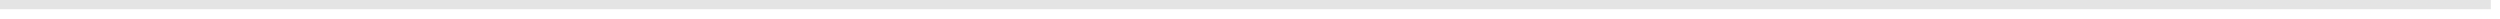
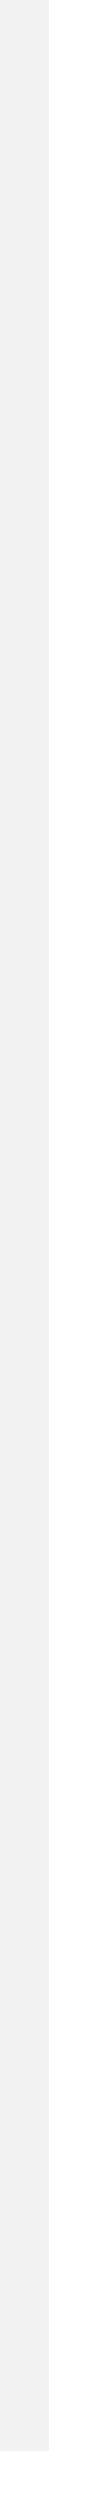
- <svg xmlns="http://www.w3.org/2000/svg" version="1.1" width="271px" height="2px">
-   <g transform="matrix(1 0 0 1 -1173 -1637 )">
-     <path d="M 1173 1637.5  L 1443 1637.5  " stroke-width="1" stroke="#e4e4e4" fill="none" />
+ <svg xmlns="http://www.w3.org/2000/svg" version="1.1" width="2px" height="51px">
+   <g transform="matrix(1 0 0 1 -1661 -1400 )">
+     <path d="M 1661.5 1400  L 1661.5 1450  " stroke-width="1" stroke="#f2f2f2" fill="none" />
  </g>
</svg>
